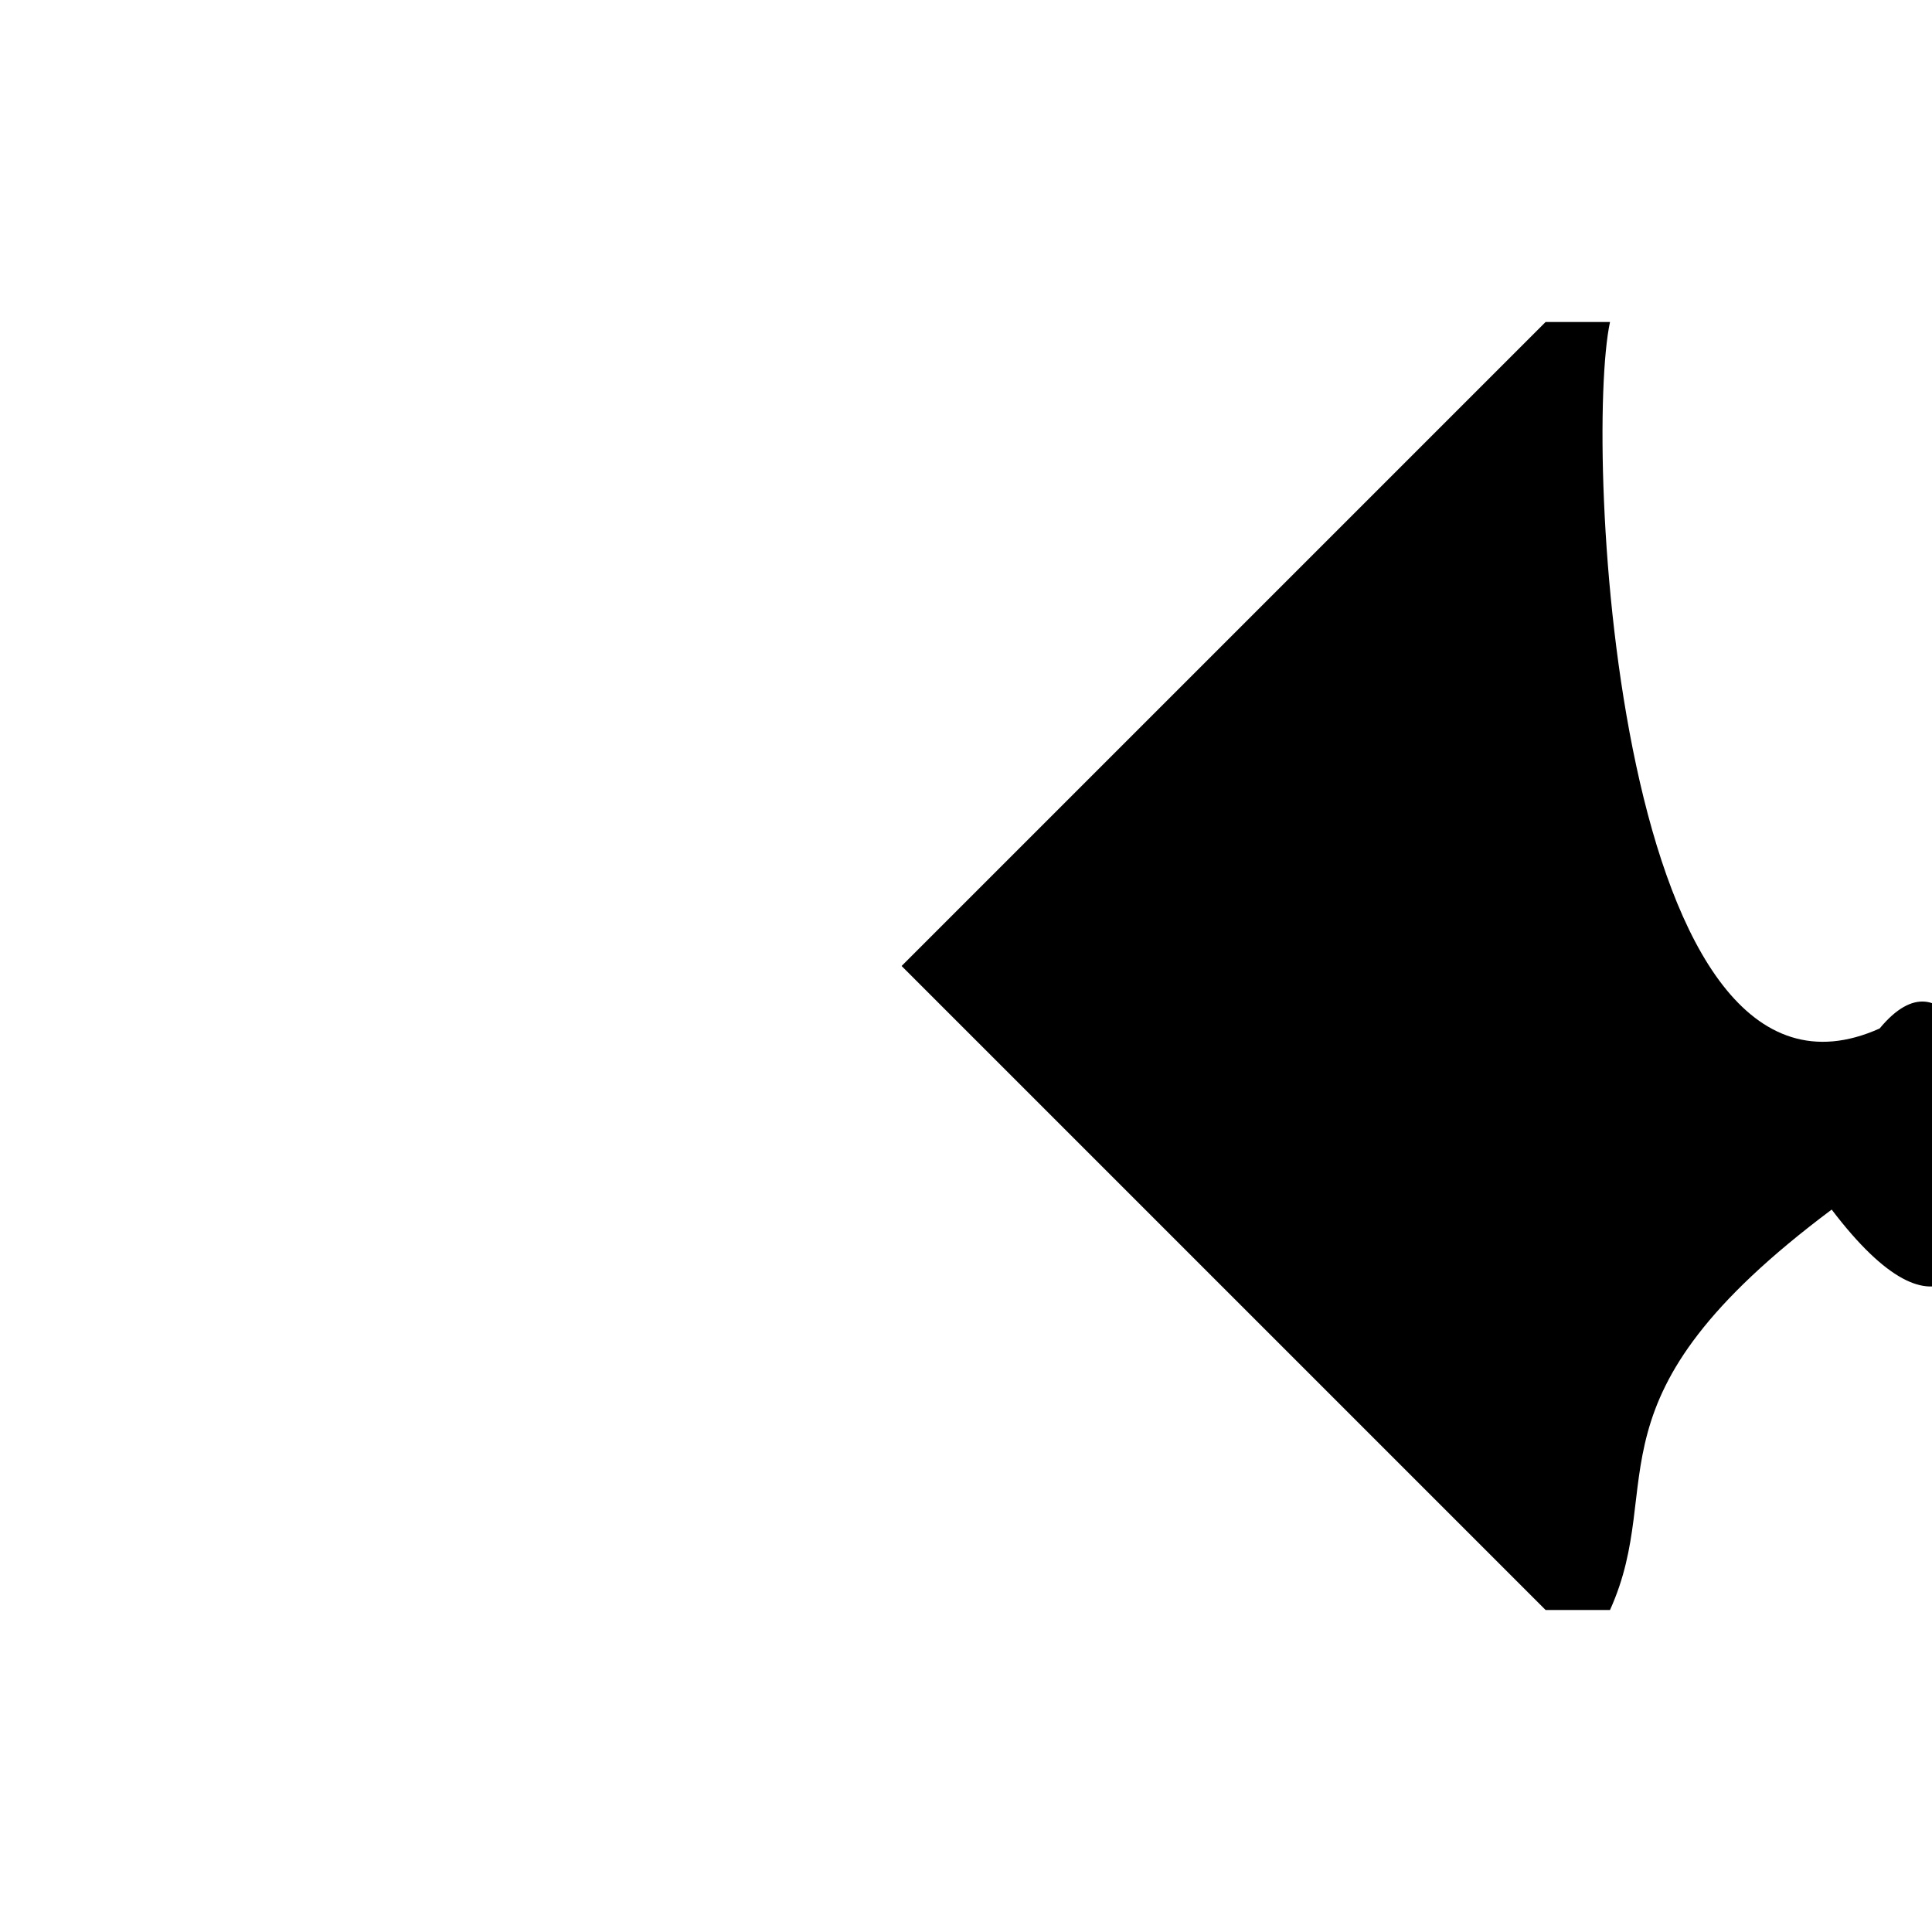
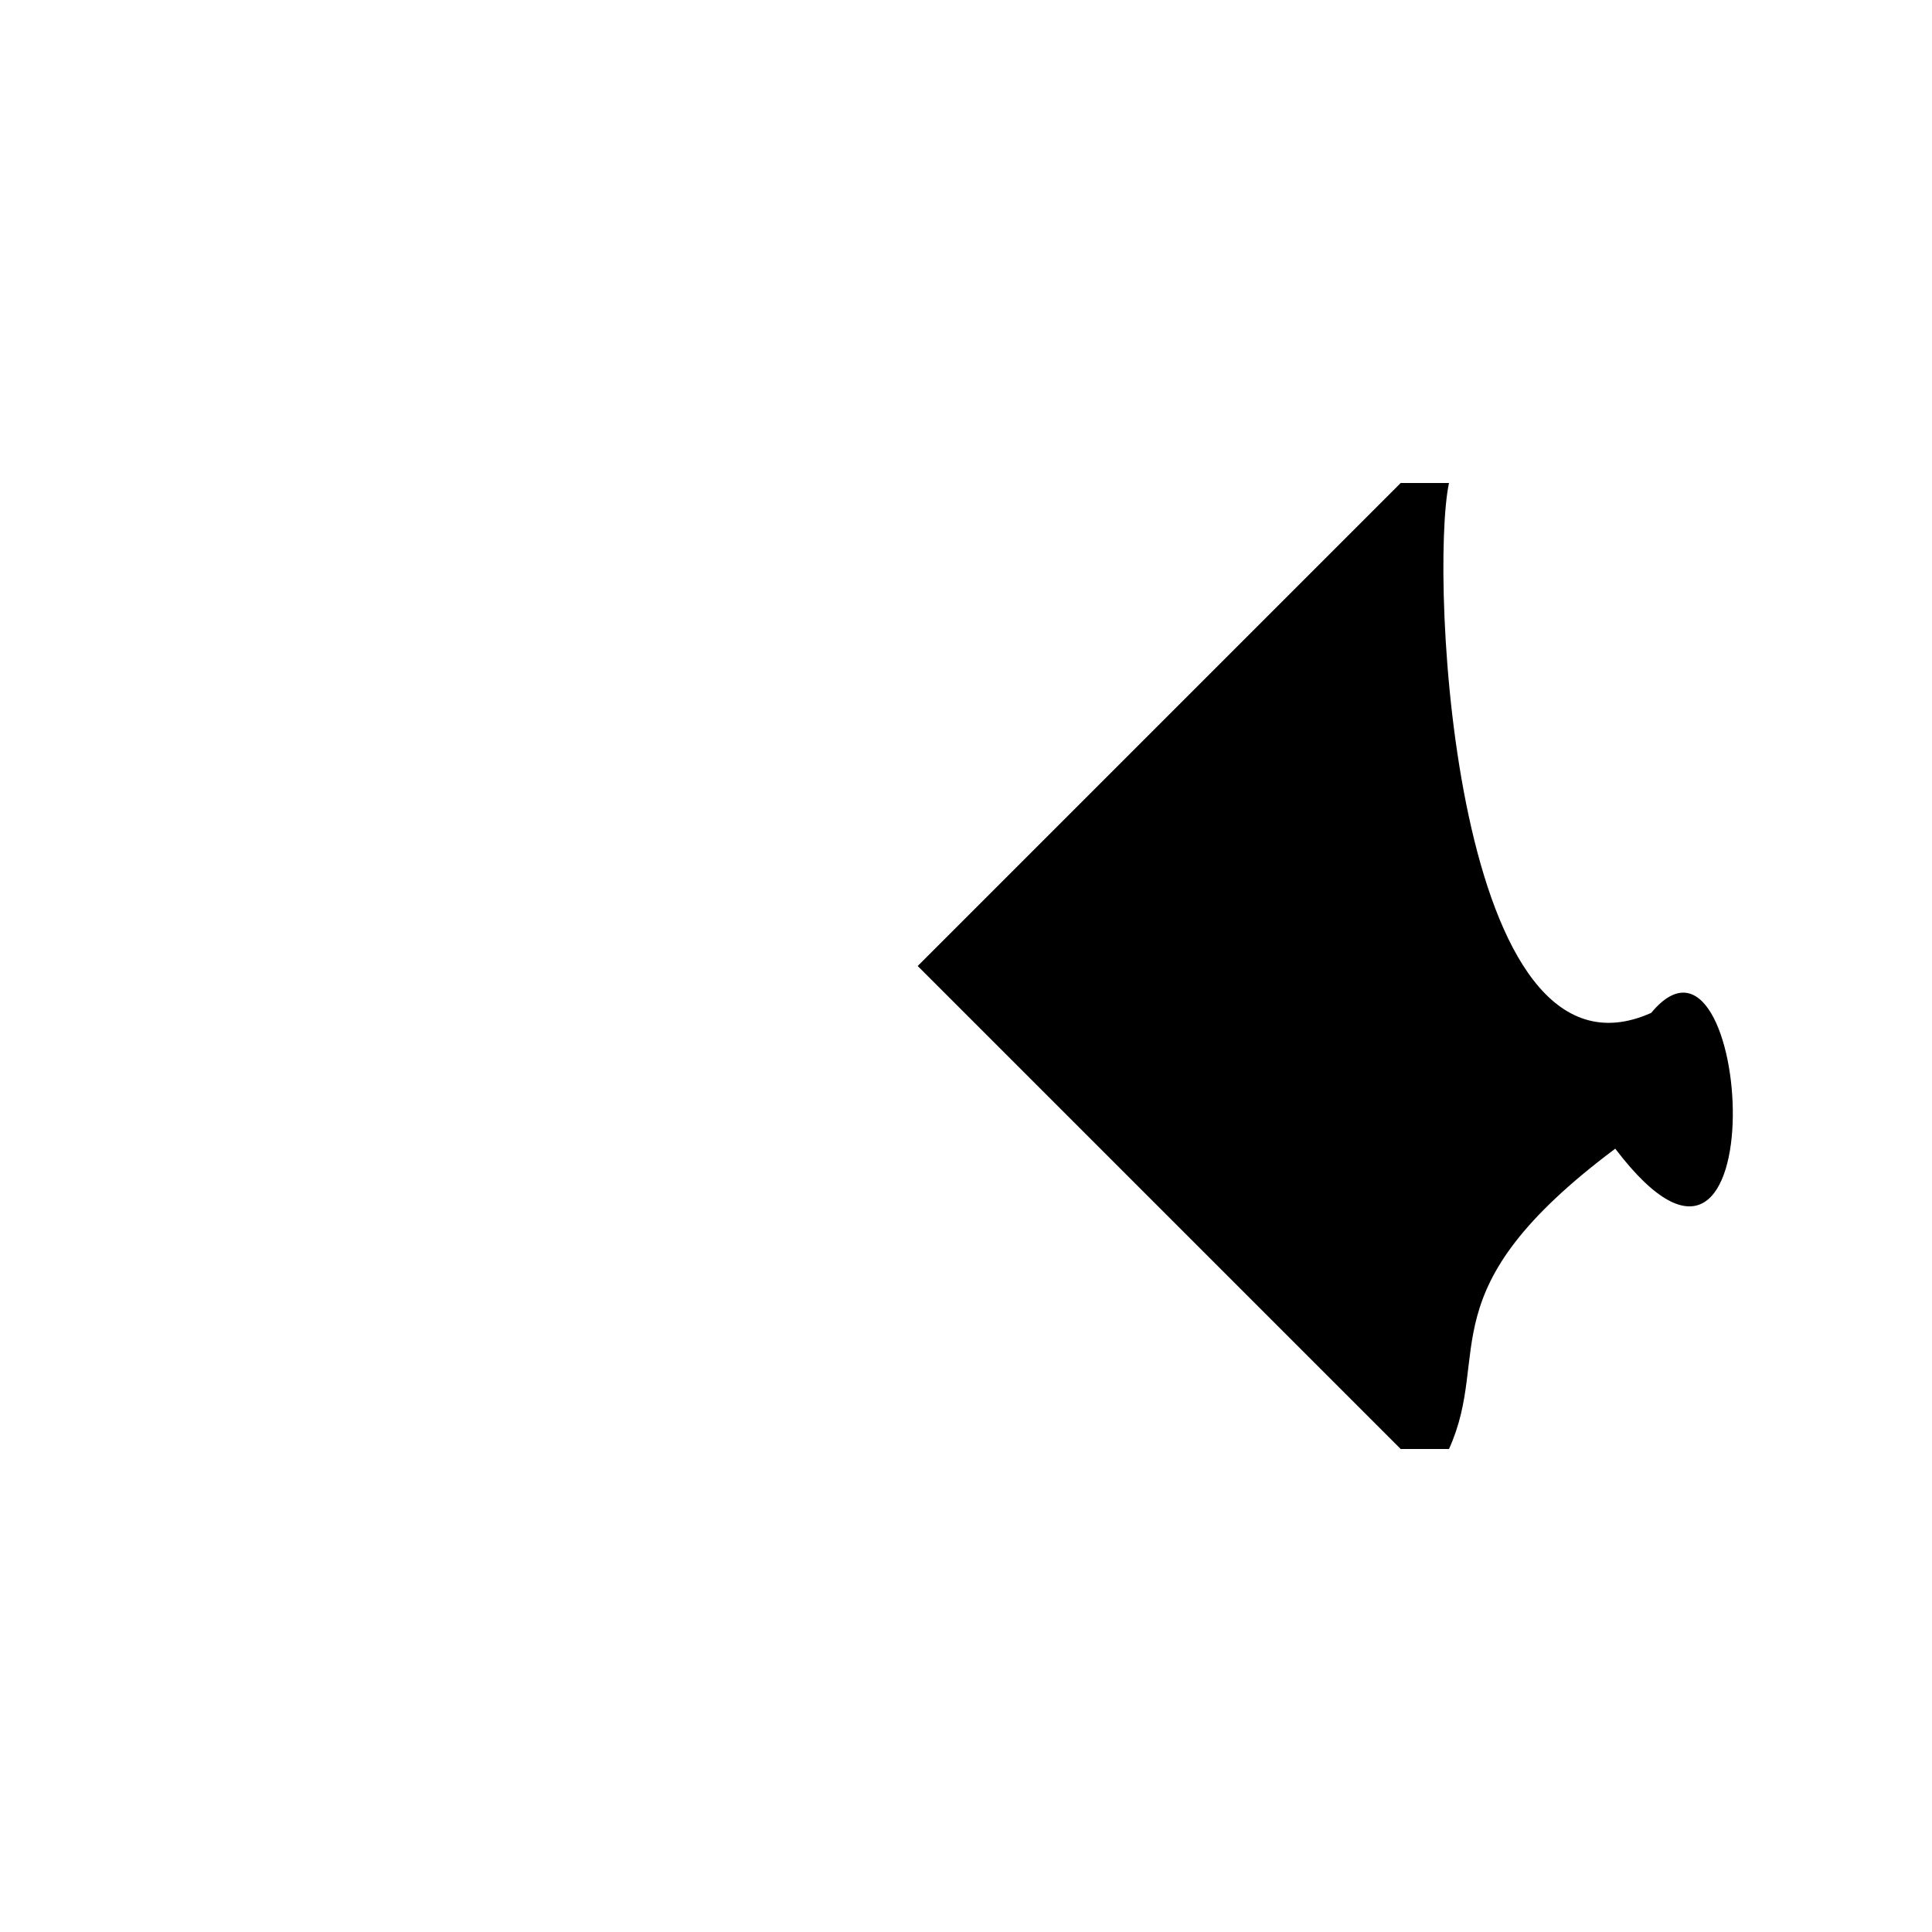
- <svg xmlns="http://www.w3.org/2000/svg" version="1.0" width="150" height="150" id="svg2">
+ <svg xmlns="http://www.w3.org/2000/svg" version="1.0" width="200" height="200" id="svg2">
  <defs id="defs4">
    </defs>
-   <path d="M 70,75 L 120,25 L 125,25 C 122.951,34.583 125.503,89.005 145.933,79.852 C 156.345,67.281 159.286,116.384 142.211,93.911 C 122.539,108.628 129.514,115.019 125,125 L 120,125 L 70,75 z " style="fill:#000000;fill-opacity:1;stroke:none;stroke-width:2;stroke-linecap:round;stroke-linejoin:round;stroke-miterlimit:4;stroke-opacity:1" id="path2492" />
+   <path d="M 95,100 L 145,50 L 150,50 C 147.951,59.583 150.503,114.005 170.933,104.852 C 181.345,92.281 184.286,141.384 167.211,118.911 C 147.539,133.628 154.514,140.019 150,150 L 145,150 L 95,100 z " style="fill:#000000;fill-opacity:1;stroke:none;stroke-width:2;stroke-linecap:round;stroke-linejoin:round;stroke-miterlimit:4;stroke-opacity:1" id="path2492" />
</svg>
